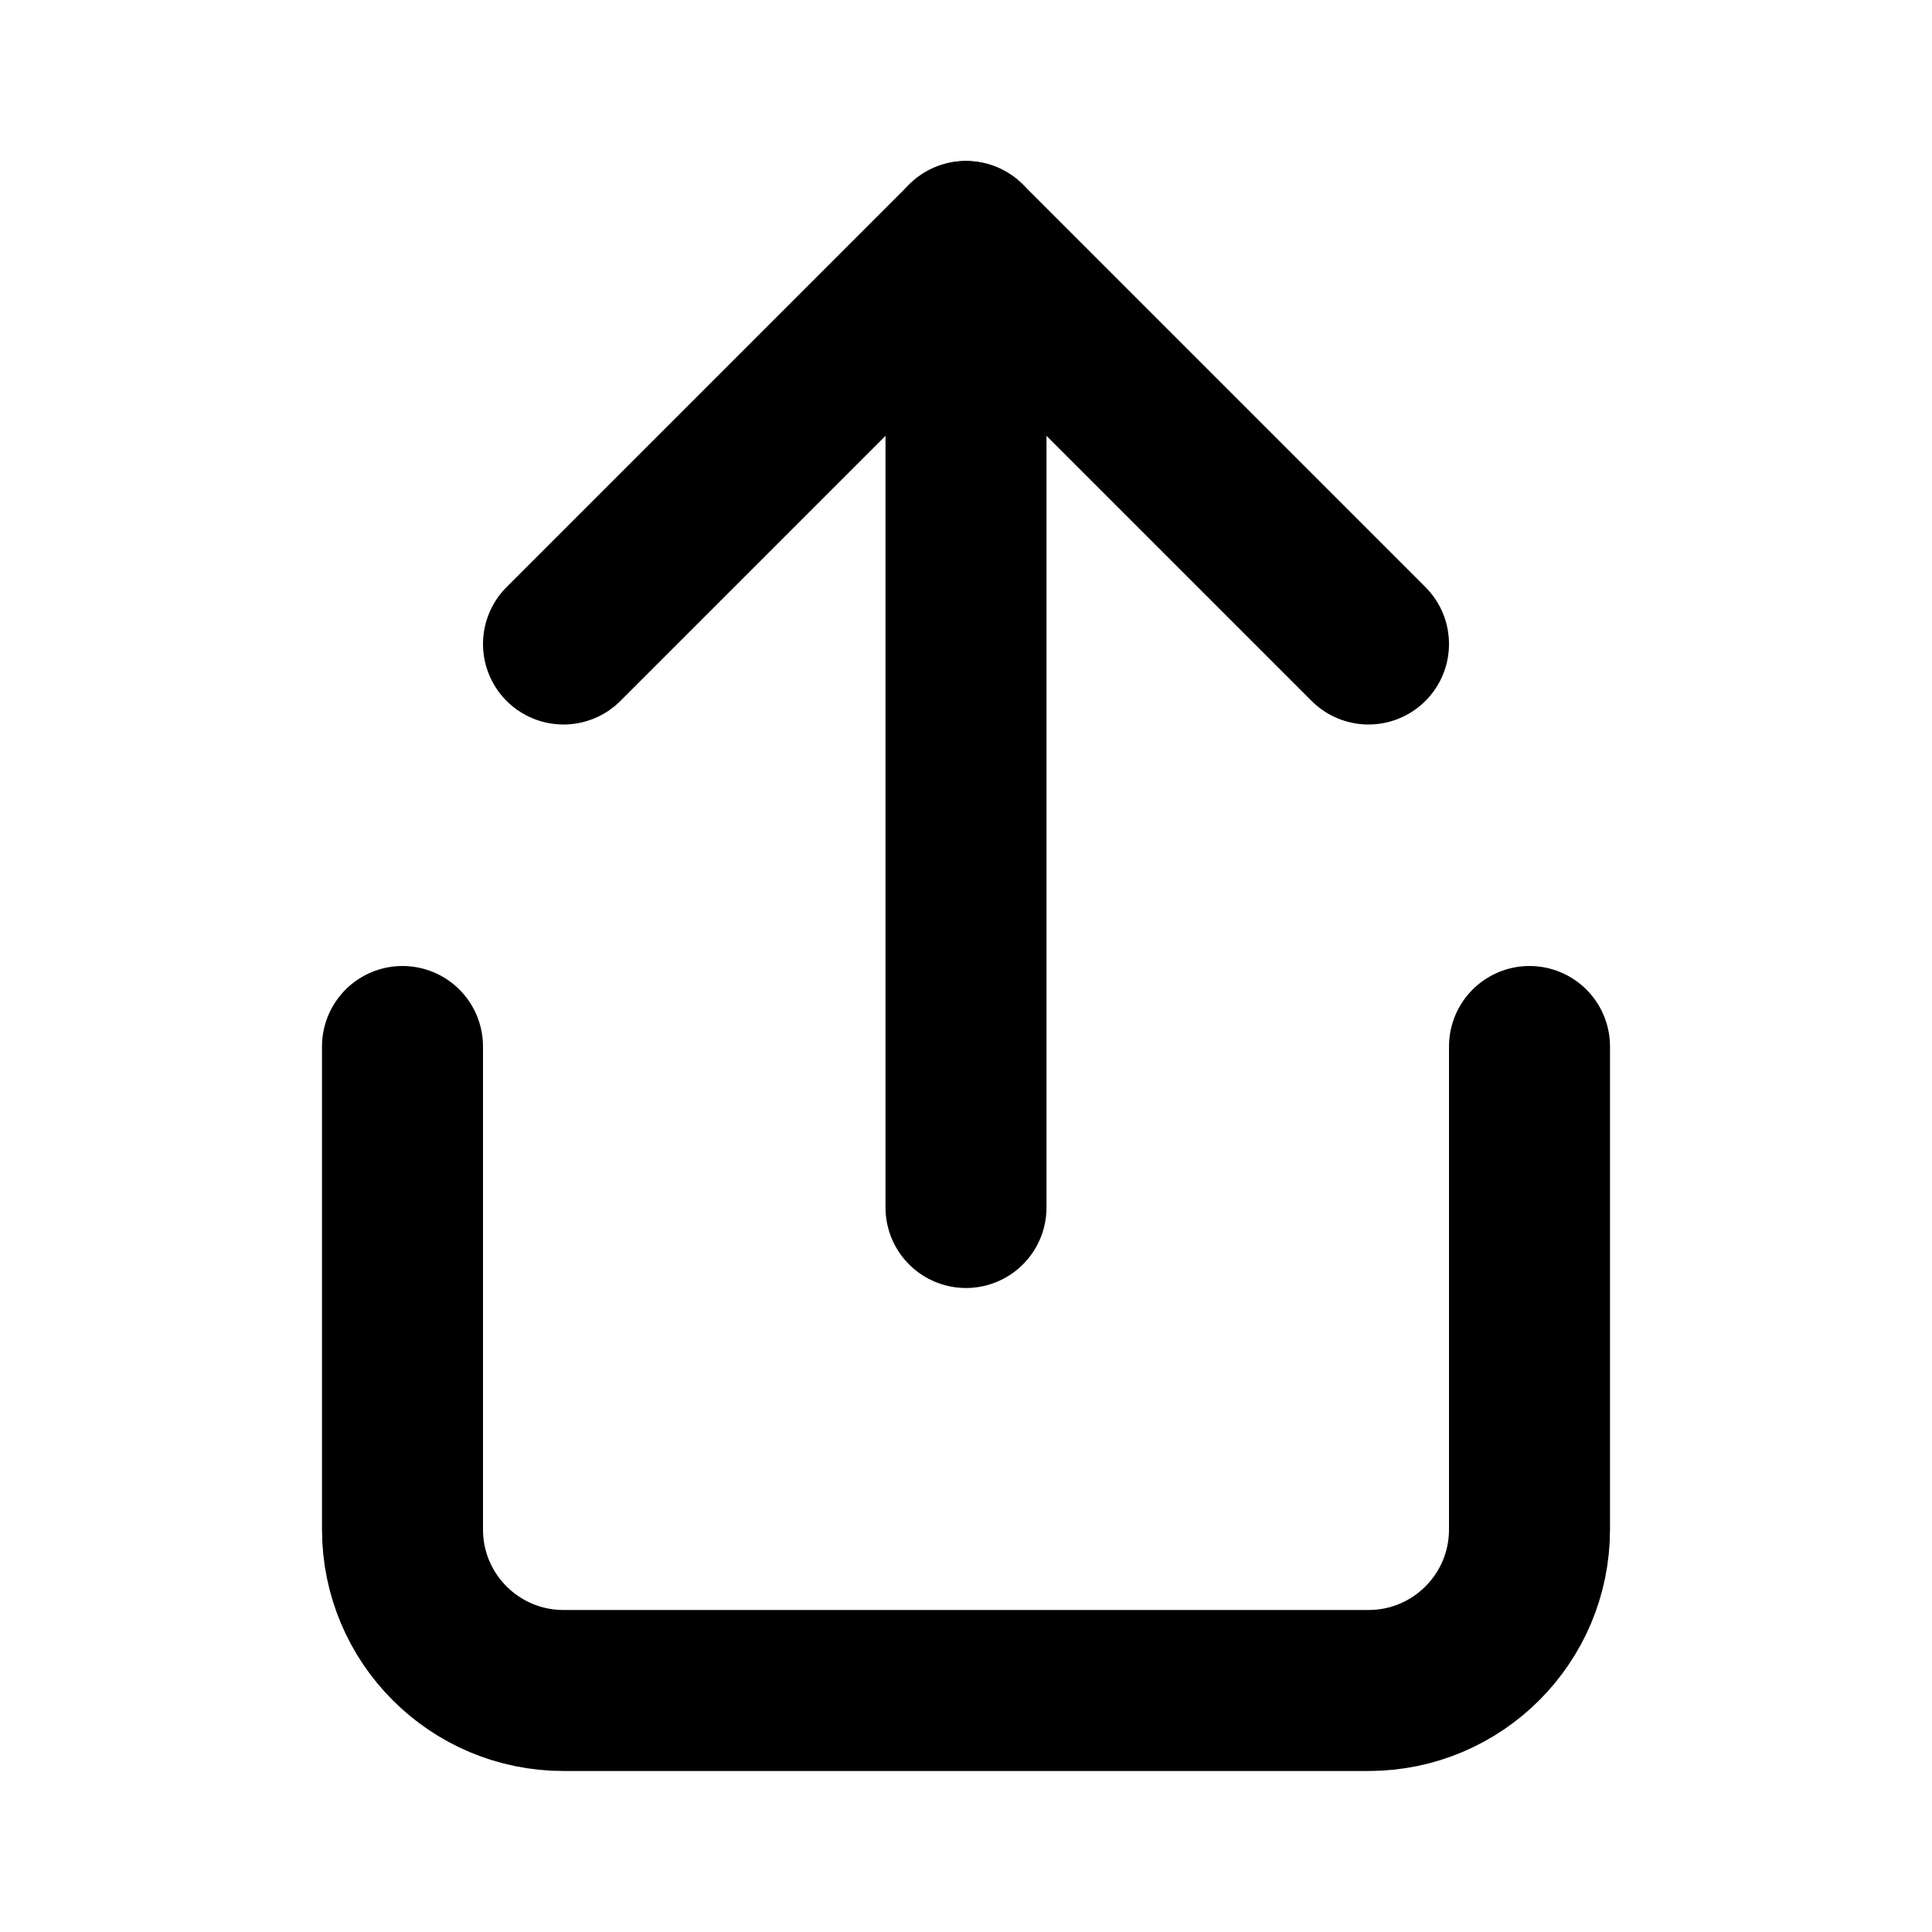
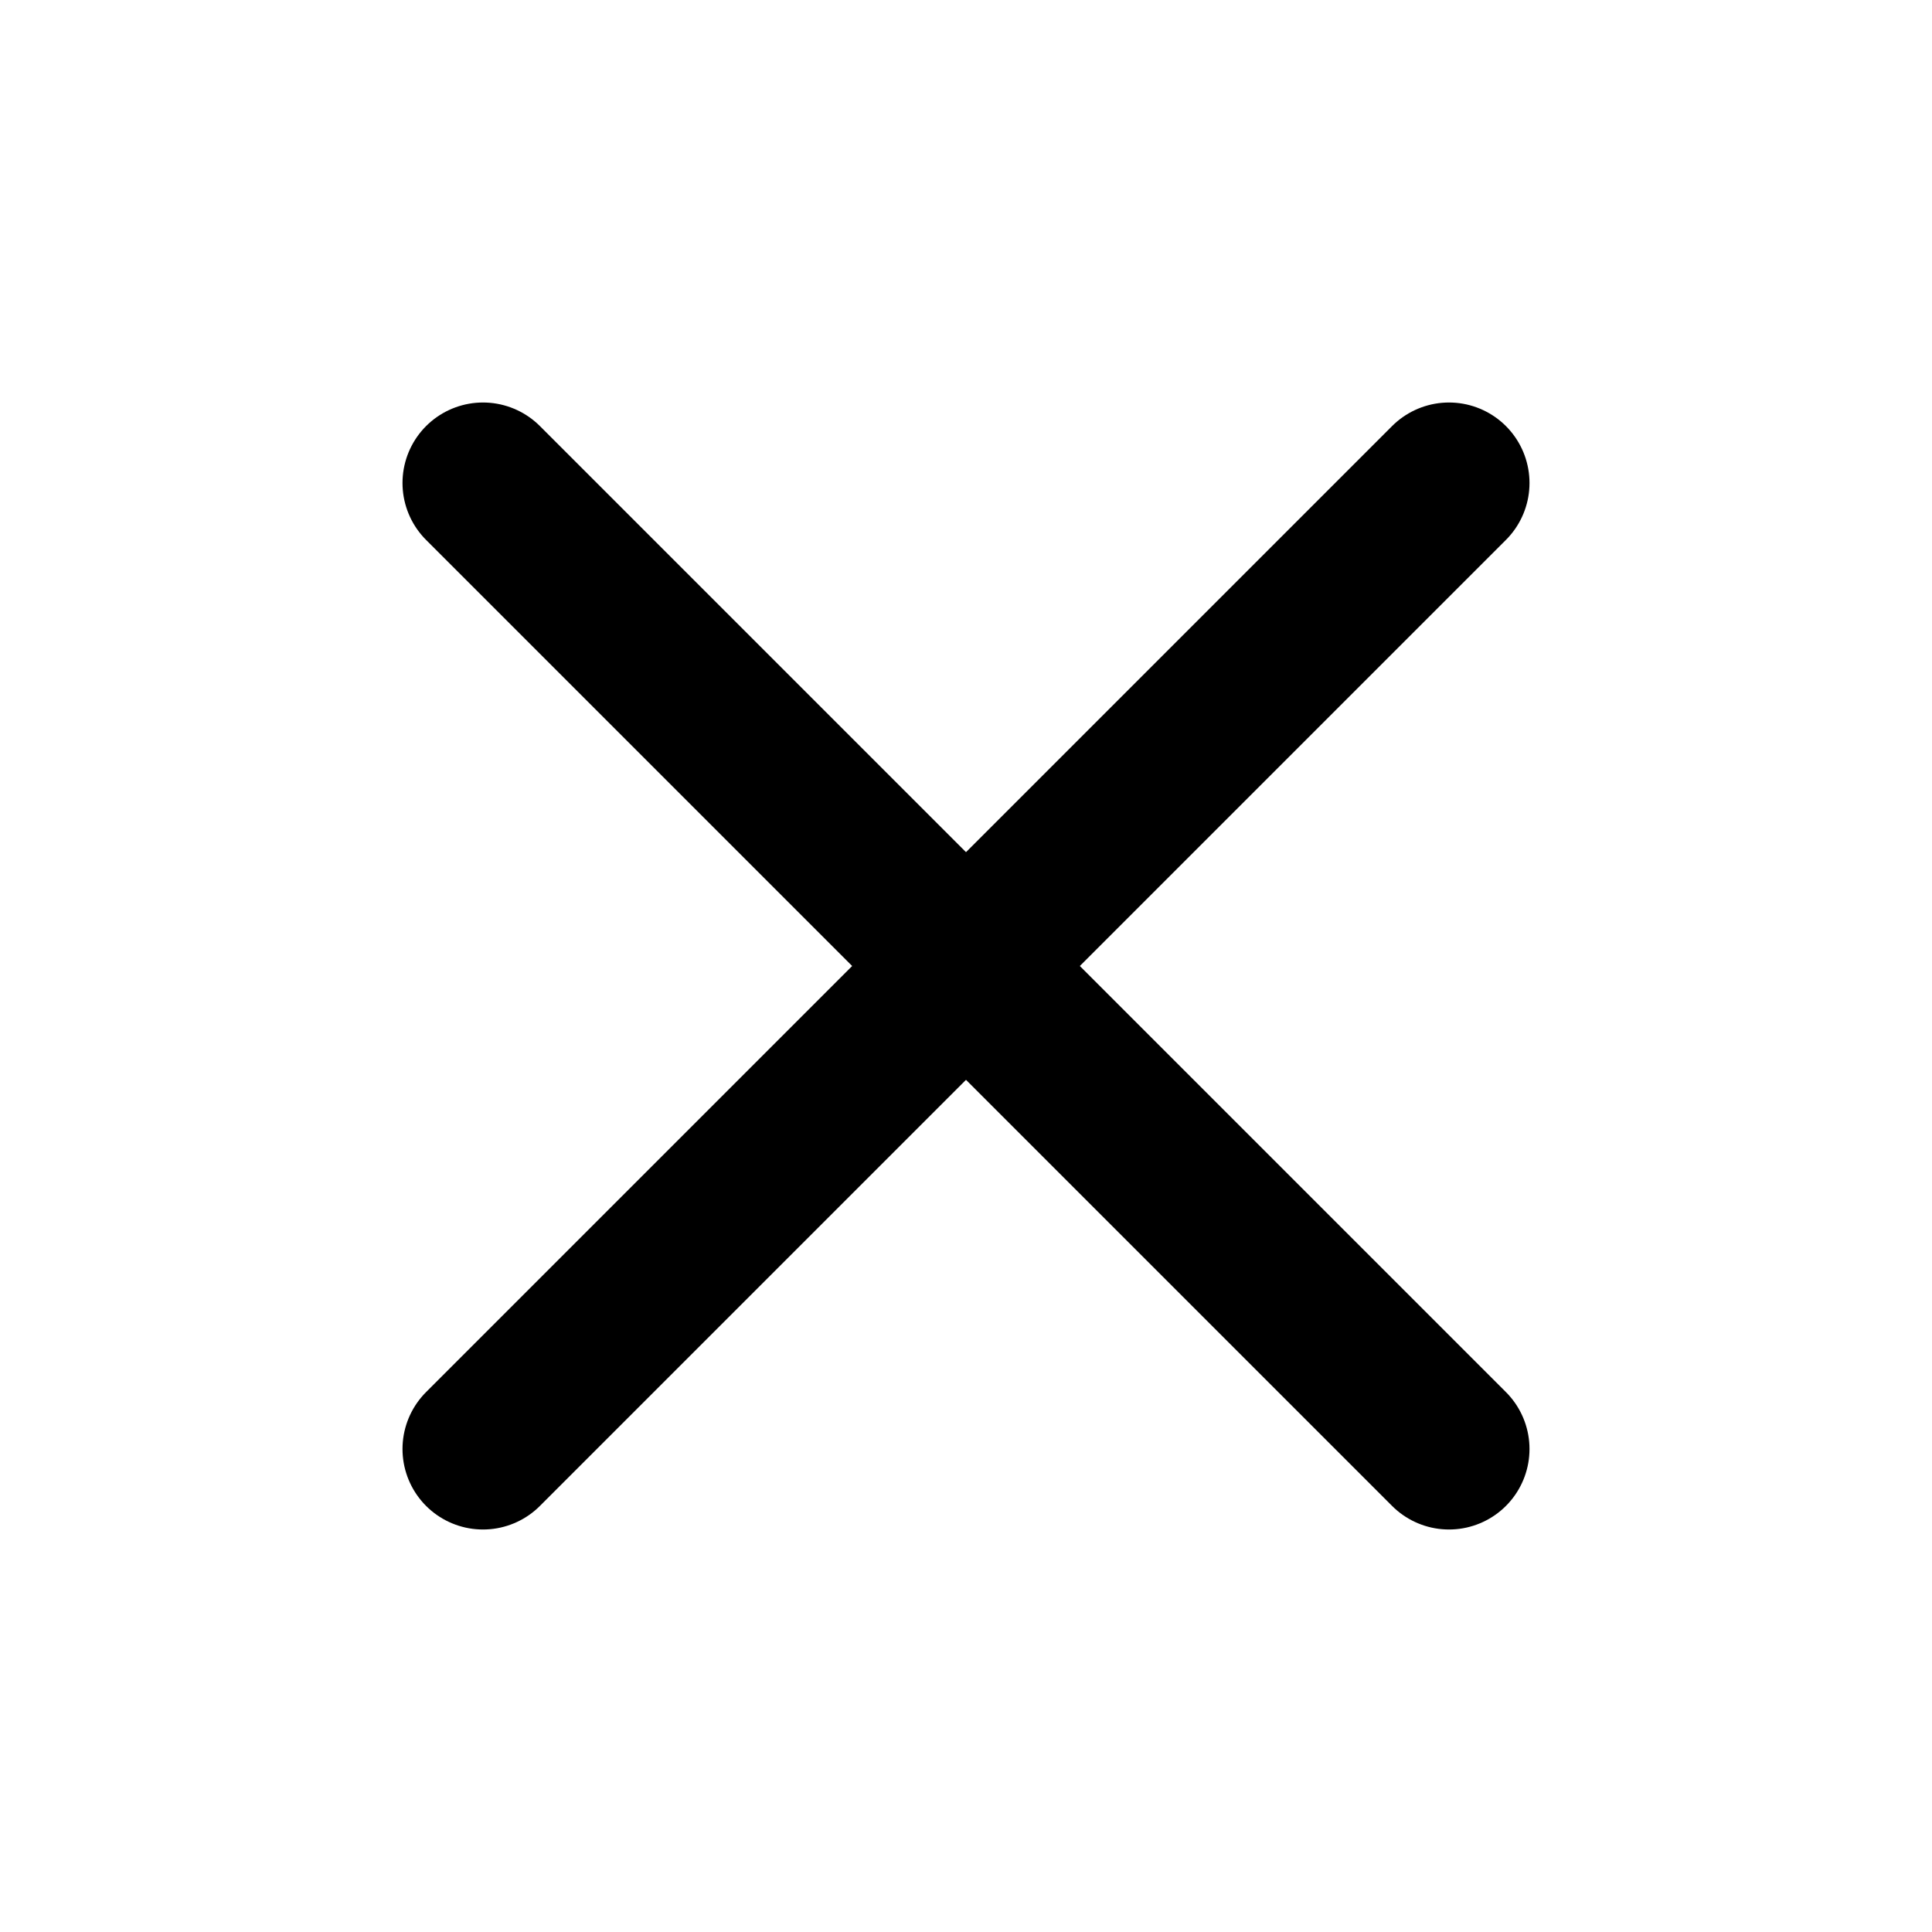
<svg xmlns="http://www.w3.org/2000/svg" width="24" height="24" viewBox="0 0 24 24" fill="none" stroke="currentColor" stroke-width="2" stroke-linecap="round" stroke-linejoin="round">
-   <path d="M12 3v12" />
-   <path d="m7 8 5-5 5 5" />
-   <path d="M5 13v6a2 2 0 0 0 2 2h10a2 2 0 0 0 2-2v-6" />
+   <path d="M18 6 6 18" />
+   <path d="m6 6 12 12" />
</svg>
